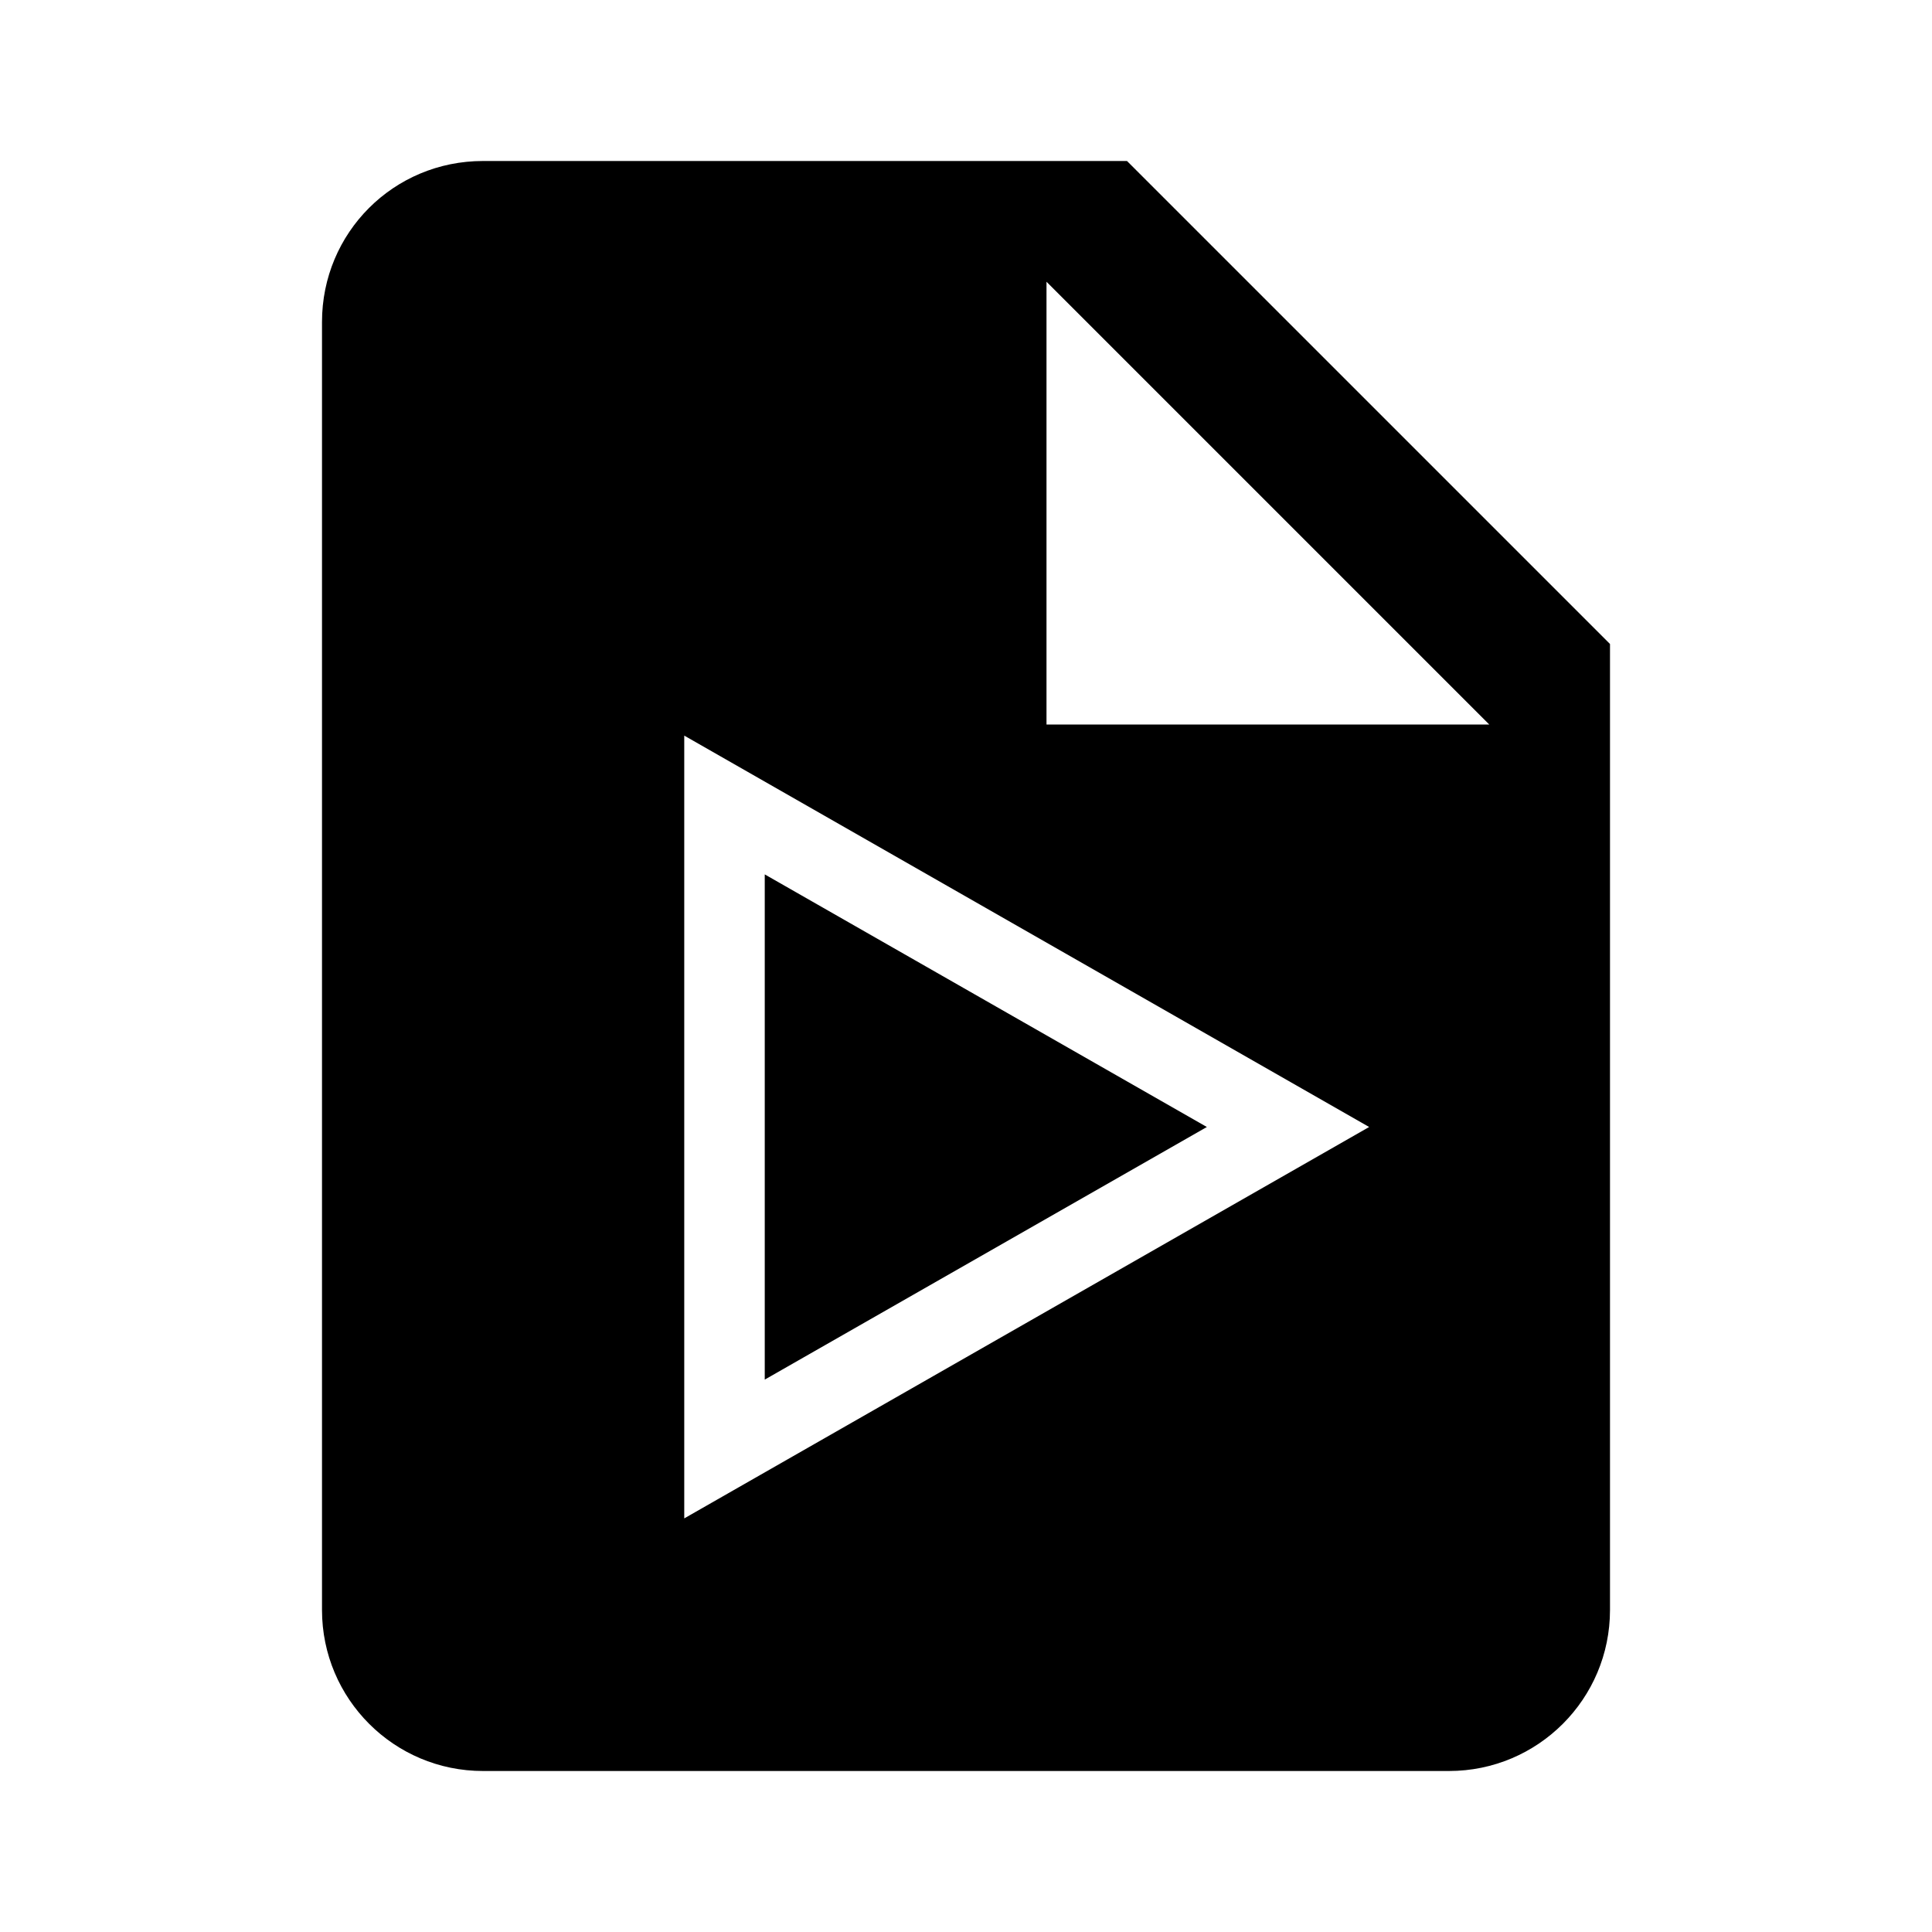
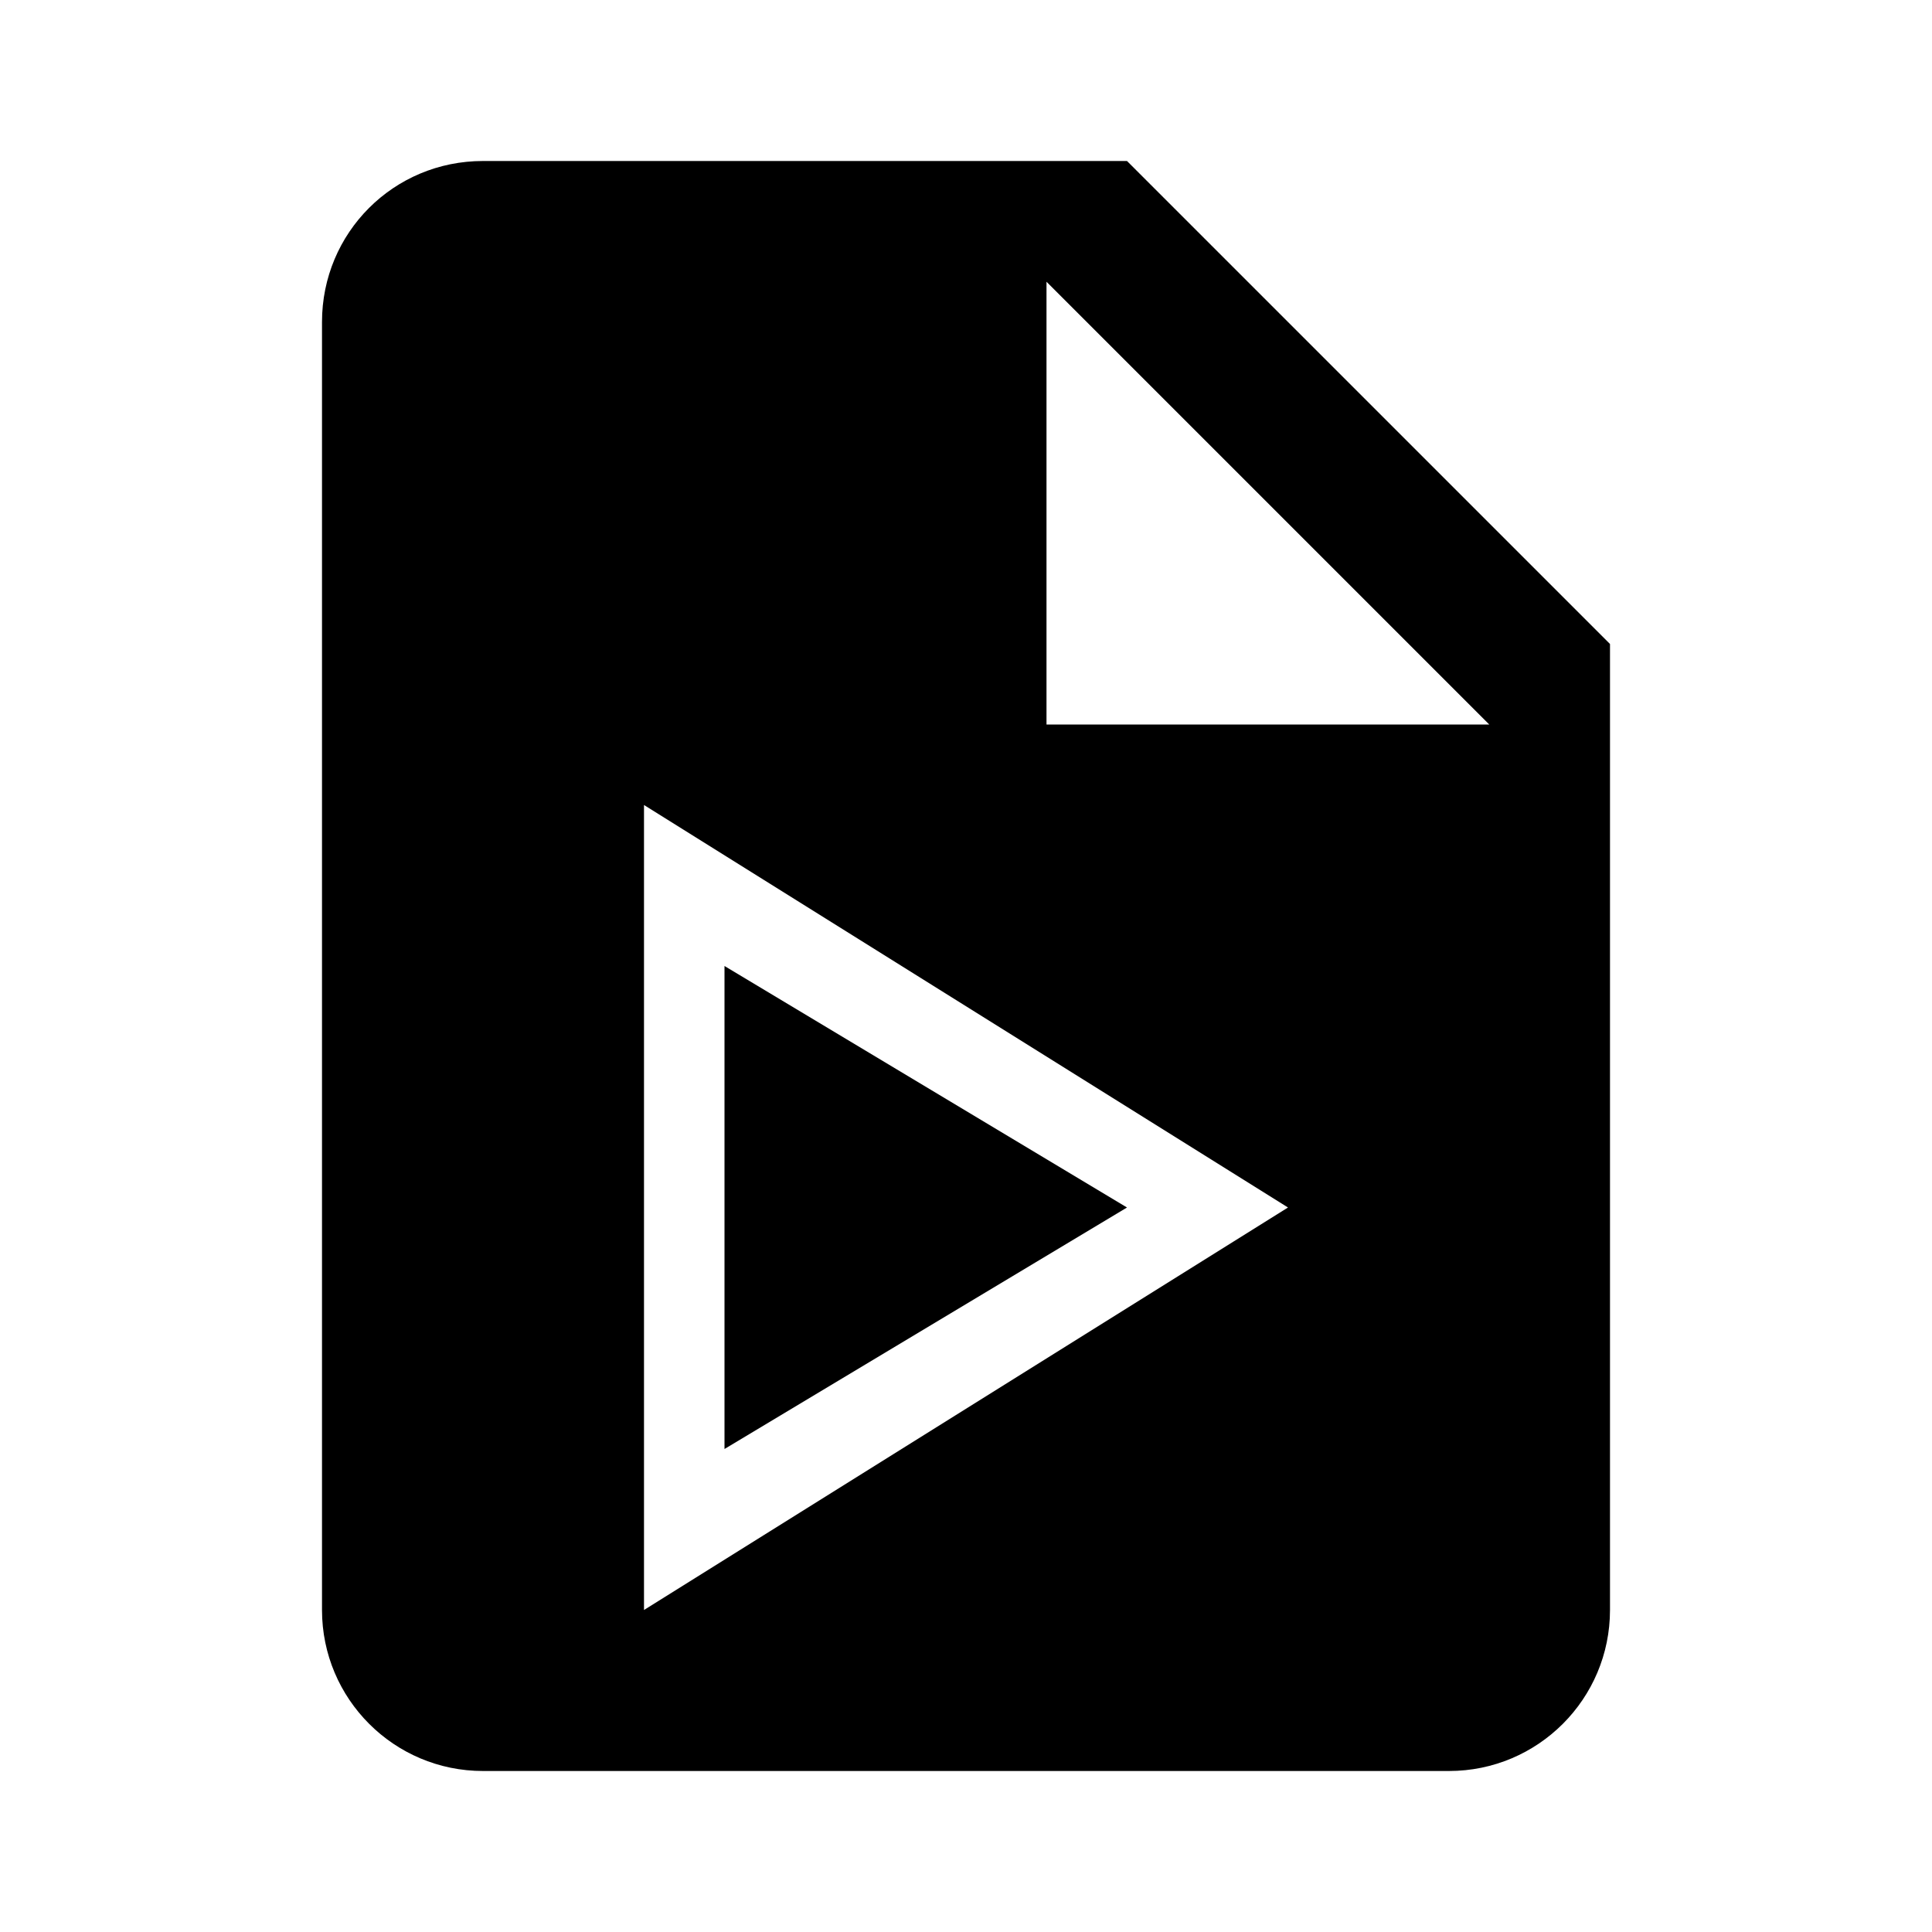
<svg xmlns="http://www.w3.org/2000/svg" width="24" height="24" viewBox="0 0 24 24">
-   <path d="M14.992 14L9.5 17.138v-6.276L14.992 14z" />
-   <path fill-rule="evenodd" d="M4 4c0-1.11.89-2 2-2h8l6 6v12a2 2 0 01-2 2H6a2 2 0 01-2-2V4zm9-.5V9h5.5L13 3.5zM8.5 9.138v9.724L17.008 14 8.5 9.138z" clip-rule="evenodd" />
+   <path d="M14 15l-5 3v-6l5 3z" />
+   <path fill-rule="evenodd" d="M4 4c0-1.11.89-2 2-2h8l6 6v12a2 2 0 01-2 2H6a2 2 0 01-2-2V4zm9-.5V9h5.5L13 3.5zM8 10v10l8-5-8-5z" clip-rule="evenodd" />
</svg>
